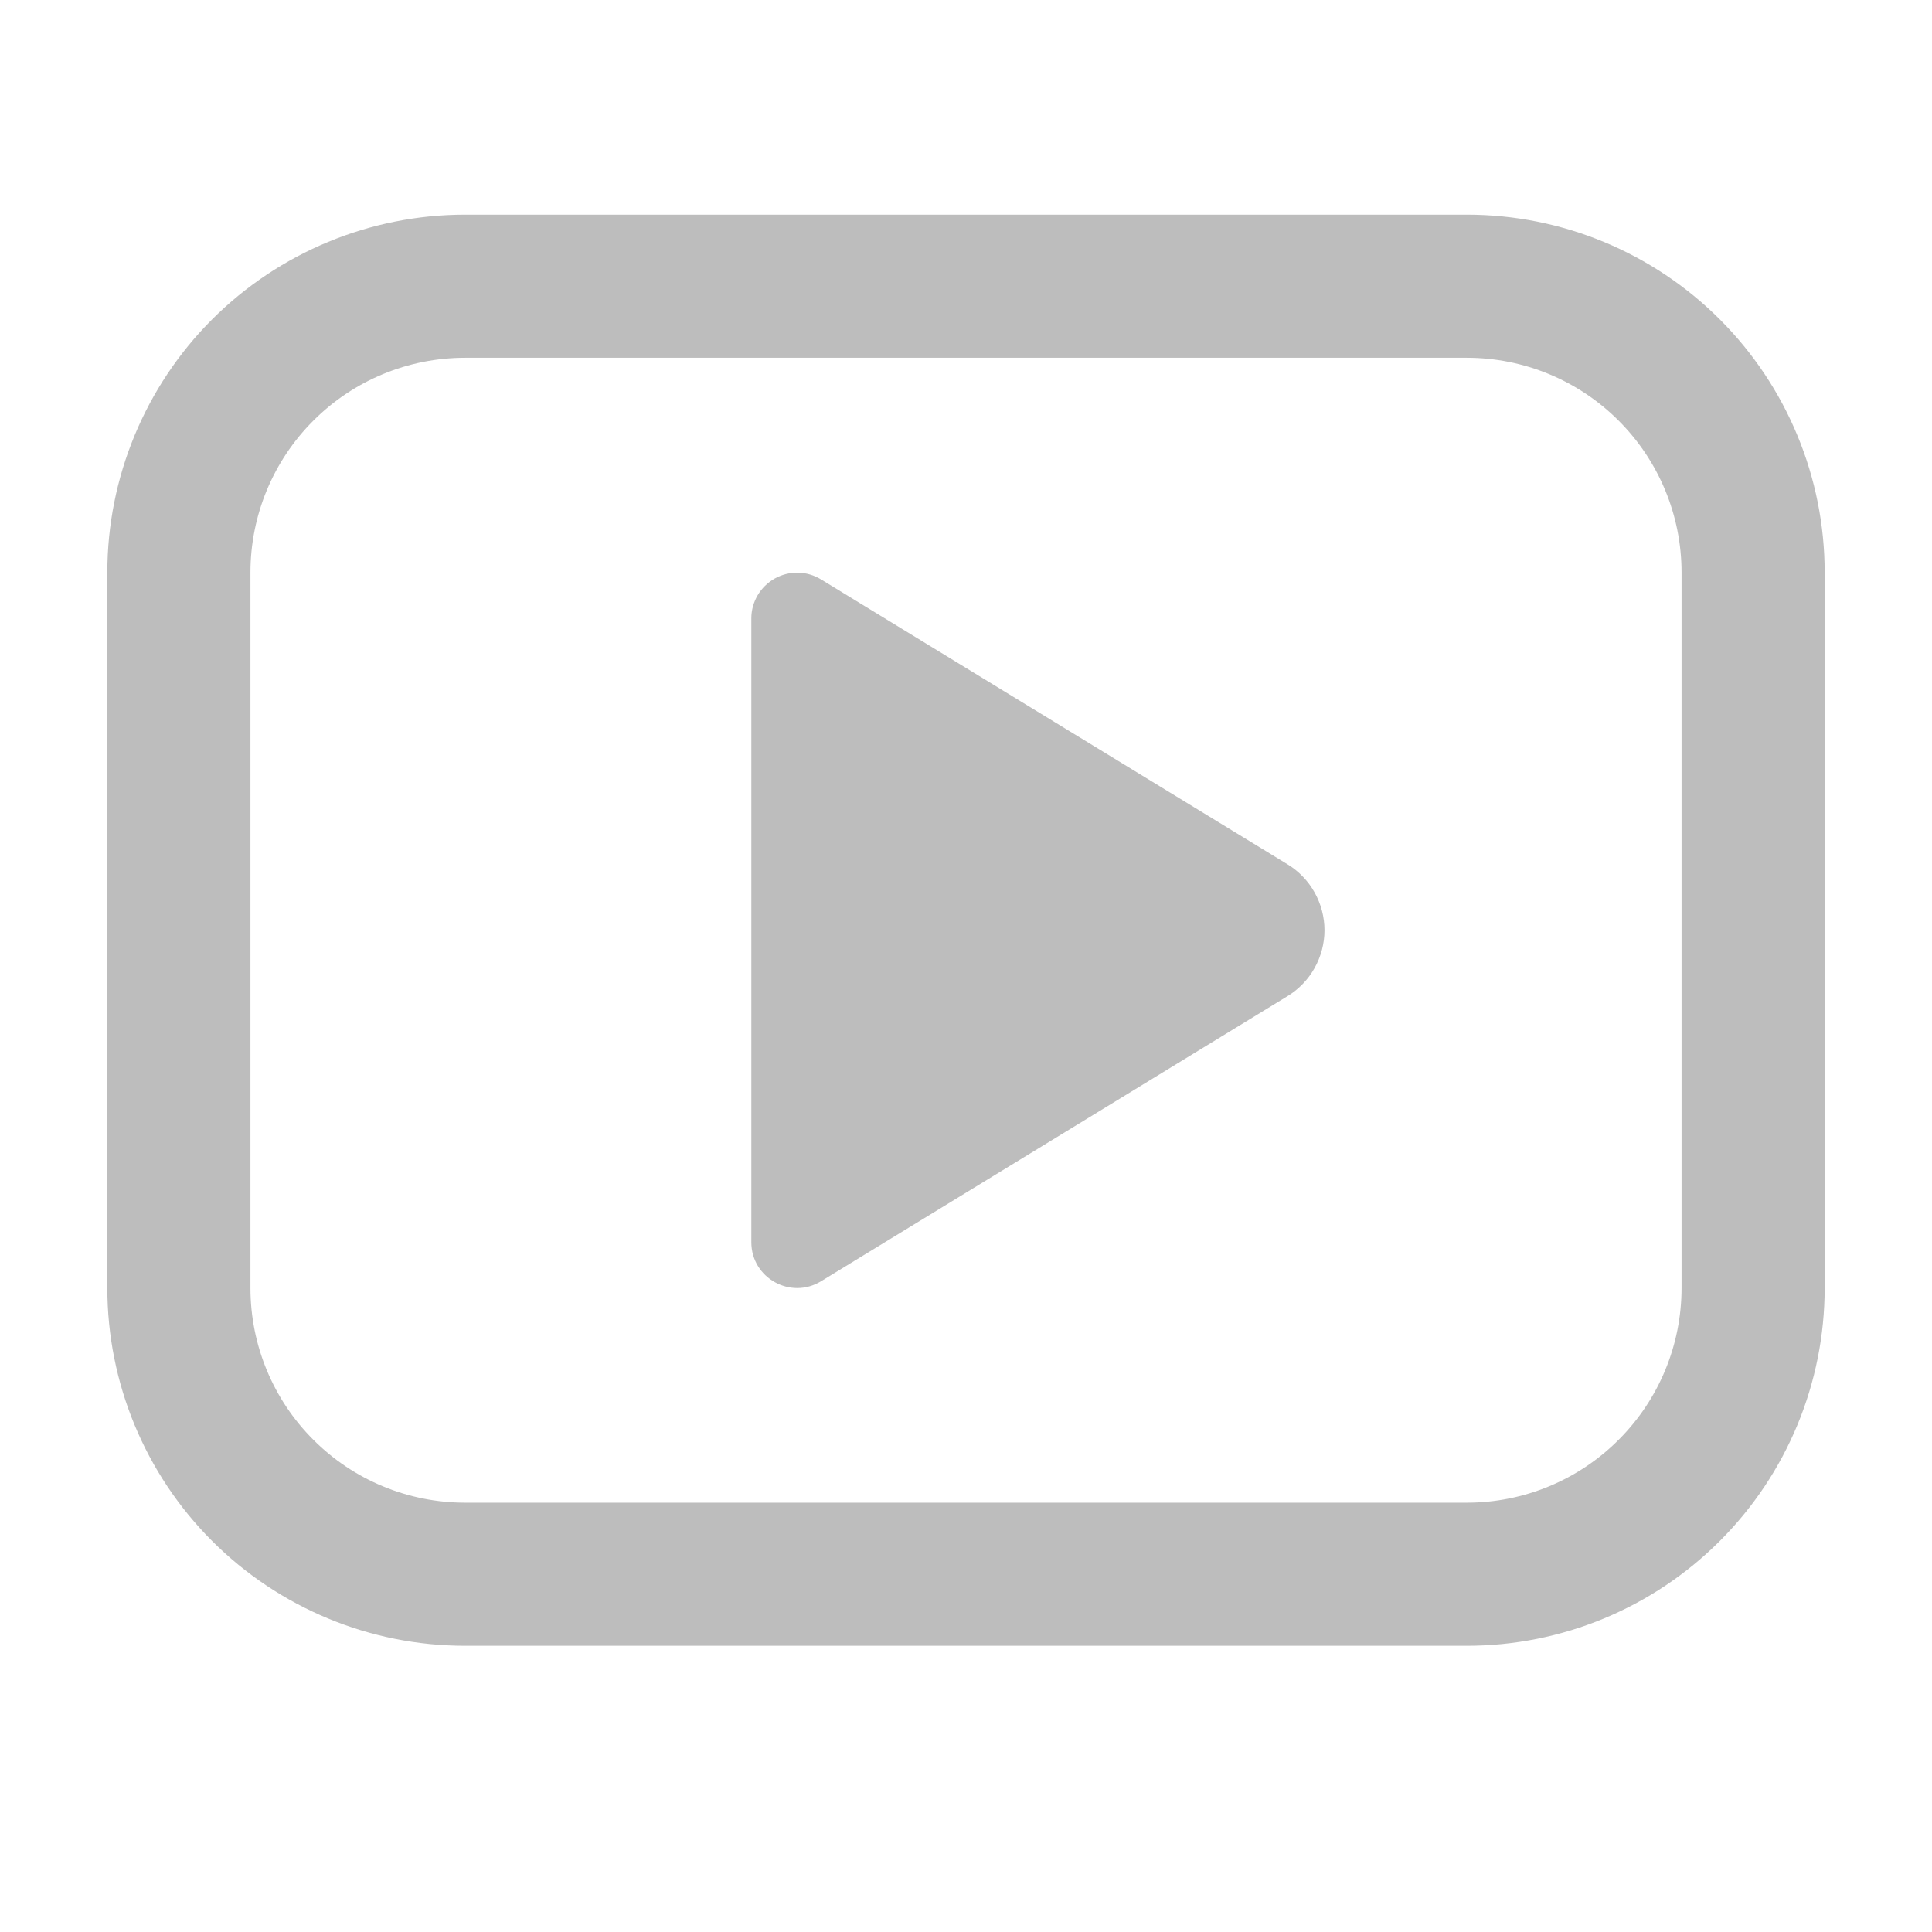
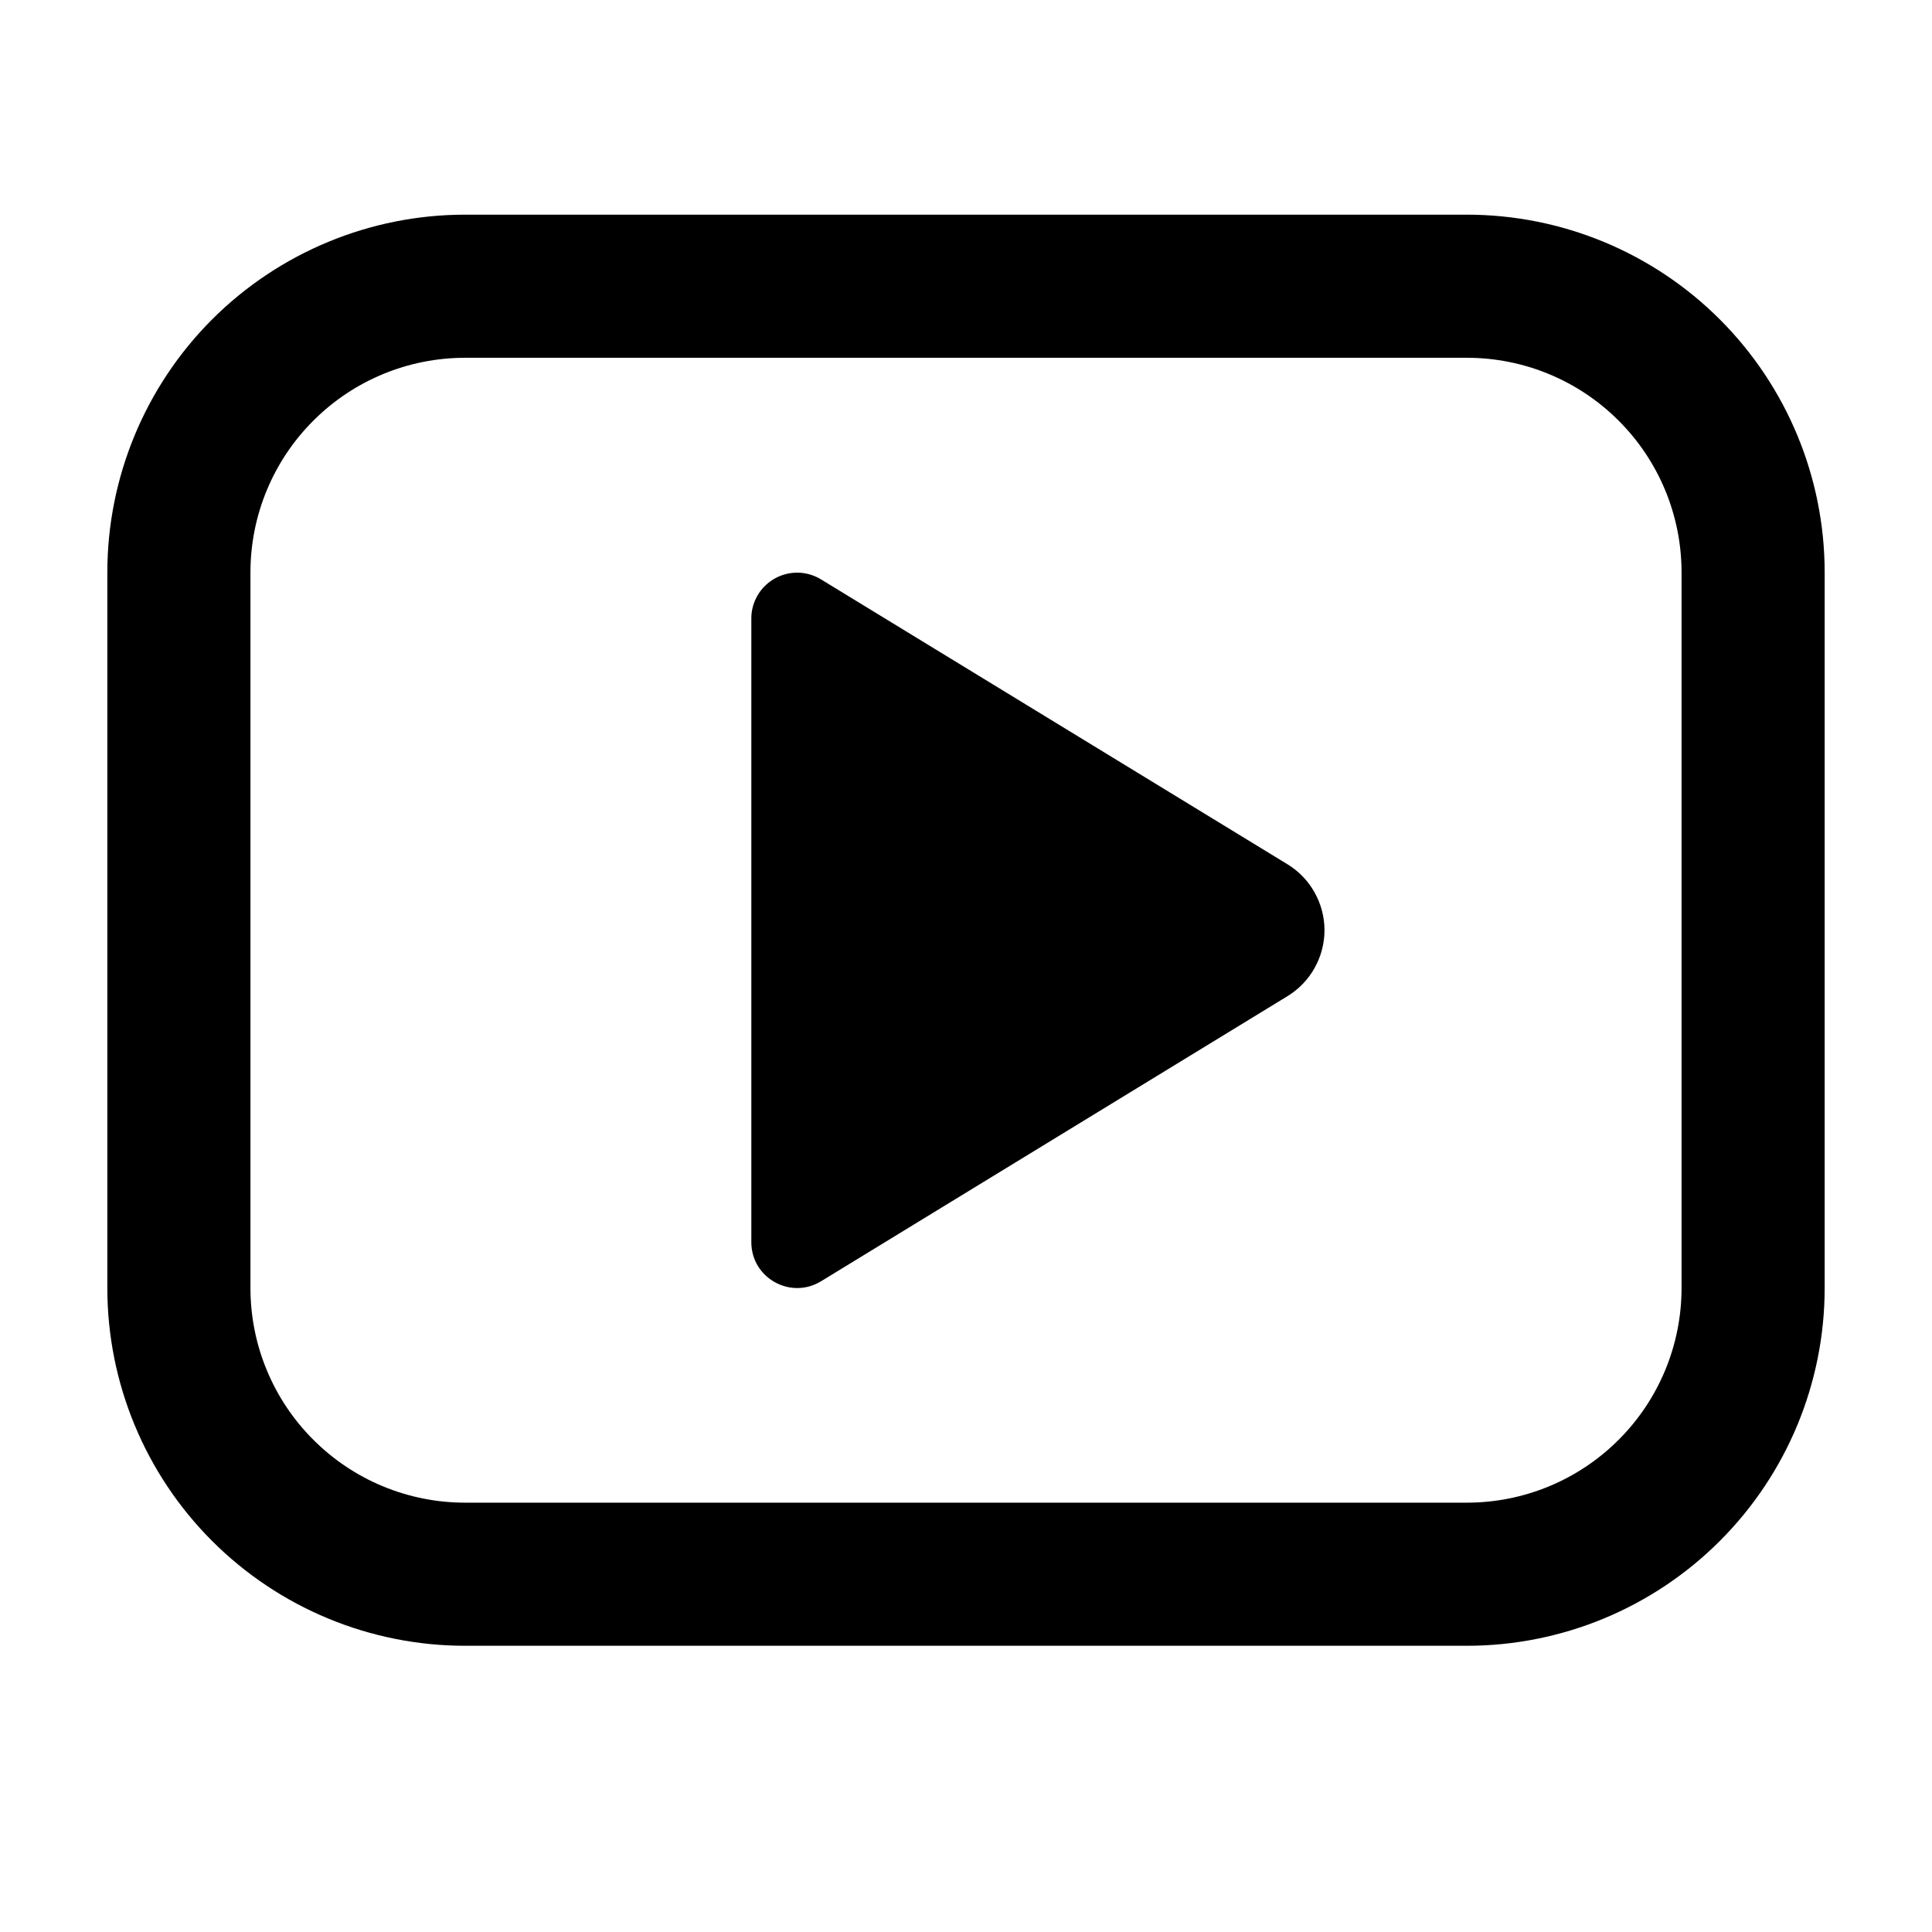
<svg xmlns="http://www.w3.org/2000/svg" width="27" height="27" viewBox="0 0 27 27" fill="none">
-   <path d="M10.5 8.64V17.36C10.5 17.86 11.048 18.166 11.474 17.906L17.992 13.922C18.15 13.826 18.281 13.69 18.371 13.529C18.462 13.367 18.51 13.185 18.51 13C18.51 12.815 18.462 12.633 18.371 12.471C18.281 12.31 18.15 12.174 17.992 12.078L11.472 8.096C11.375 8.037 11.264 8.005 11.151 8.003C11.037 8.001 10.925 8.03 10.827 8.085C10.728 8.141 10.645 8.222 10.588 8.319C10.531 8.417 10.5 8.527 10.5 8.64ZM6.5 3C5.174 3 3.902 3.527 2.964 4.464C2.027 5.402 1.5 6.674 1.5 8V18C1.5 19.326 2.027 20.598 2.964 21.535C3.902 22.473 5.174 23 6.5 23H20.5C21.826 23 23.098 22.473 24.035 21.535C24.973 20.598 25.5 19.326 25.5 18V8C25.5 6.674 24.973 5.402 24.035 4.464C23.098 3.527 21.826 3 20.5 3H6.5ZM3.5 8C3.5 7.204 3.816 6.441 4.379 5.879C4.941 5.316 5.704 5 6.5 5H20.5C21.296 5 22.059 5.316 22.621 5.879C23.184 6.441 23.5 7.204 23.5 8V18C23.5 18.796 23.184 19.559 22.621 20.121C22.059 20.684 21.296 21 20.5 21H6.5C5.704 21 4.941 20.684 4.379 20.121C3.816 19.559 3.5 18.796 3.5 18V8Z" fill="#BDBDBD" />
+   <path d="M10.5 8.64V17.36C10.5 17.86 11.048 18.166 11.474 17.906L17.992 13.922C18.15 13.826 18.281 13.69 18.371 13.529C18.462 13.367 18.51 13.185 18.51 13C18.51 12.815 18.462 12.633 18.371 12.471C18.281 12.31 18.15 12.174 17.992 12.078L11.472 8.096C11.375 8.037 11.264 8.005 11.151 8.003C11.037 8.001 10.925 8.03 10.827 8.085C10.728 8.141 10.645 8.222 10.588 8.319C10.531 8.417 10.5 8.527 10.5 8.64ZM6.5 3C5.174 3 3.902 3.527 2.964 4.464C2.027 5.402 1.5 6.674 1.5 8V18C1.5 19.326 2.027 20.598 2.964 21.535C3.902 22.473 5.174 23 6.5 23H20.5C21.826 23 23.098 22.473 24.035 21.535C24.973 20.598 25.5 19.326 25.5 18V8C25.5 6.674 24.973 5.402 24.035 4.464C23.098 3.527 21.826 3 20.5 3H6.5ZM3.5 8C3.5 7.204 3.816 6.441 4.379 5.879C4.941 5.316 5.704 5 6.5 5H20.5C21.296 5 22.059 5.316 22.621 5.879C23.184 6.441 23.5 7.204 23.5 8V18C23.5 18.796 23.184 19.559 22.621 20.121C22.059 20.684 21.296 21 20.5 21H6.5C5.704 21 4.941 20.684 4.379 20.121C3.816 19.559 3.5 18.796 3.5 18V8Z" fill="currentColor" />
</svg>
